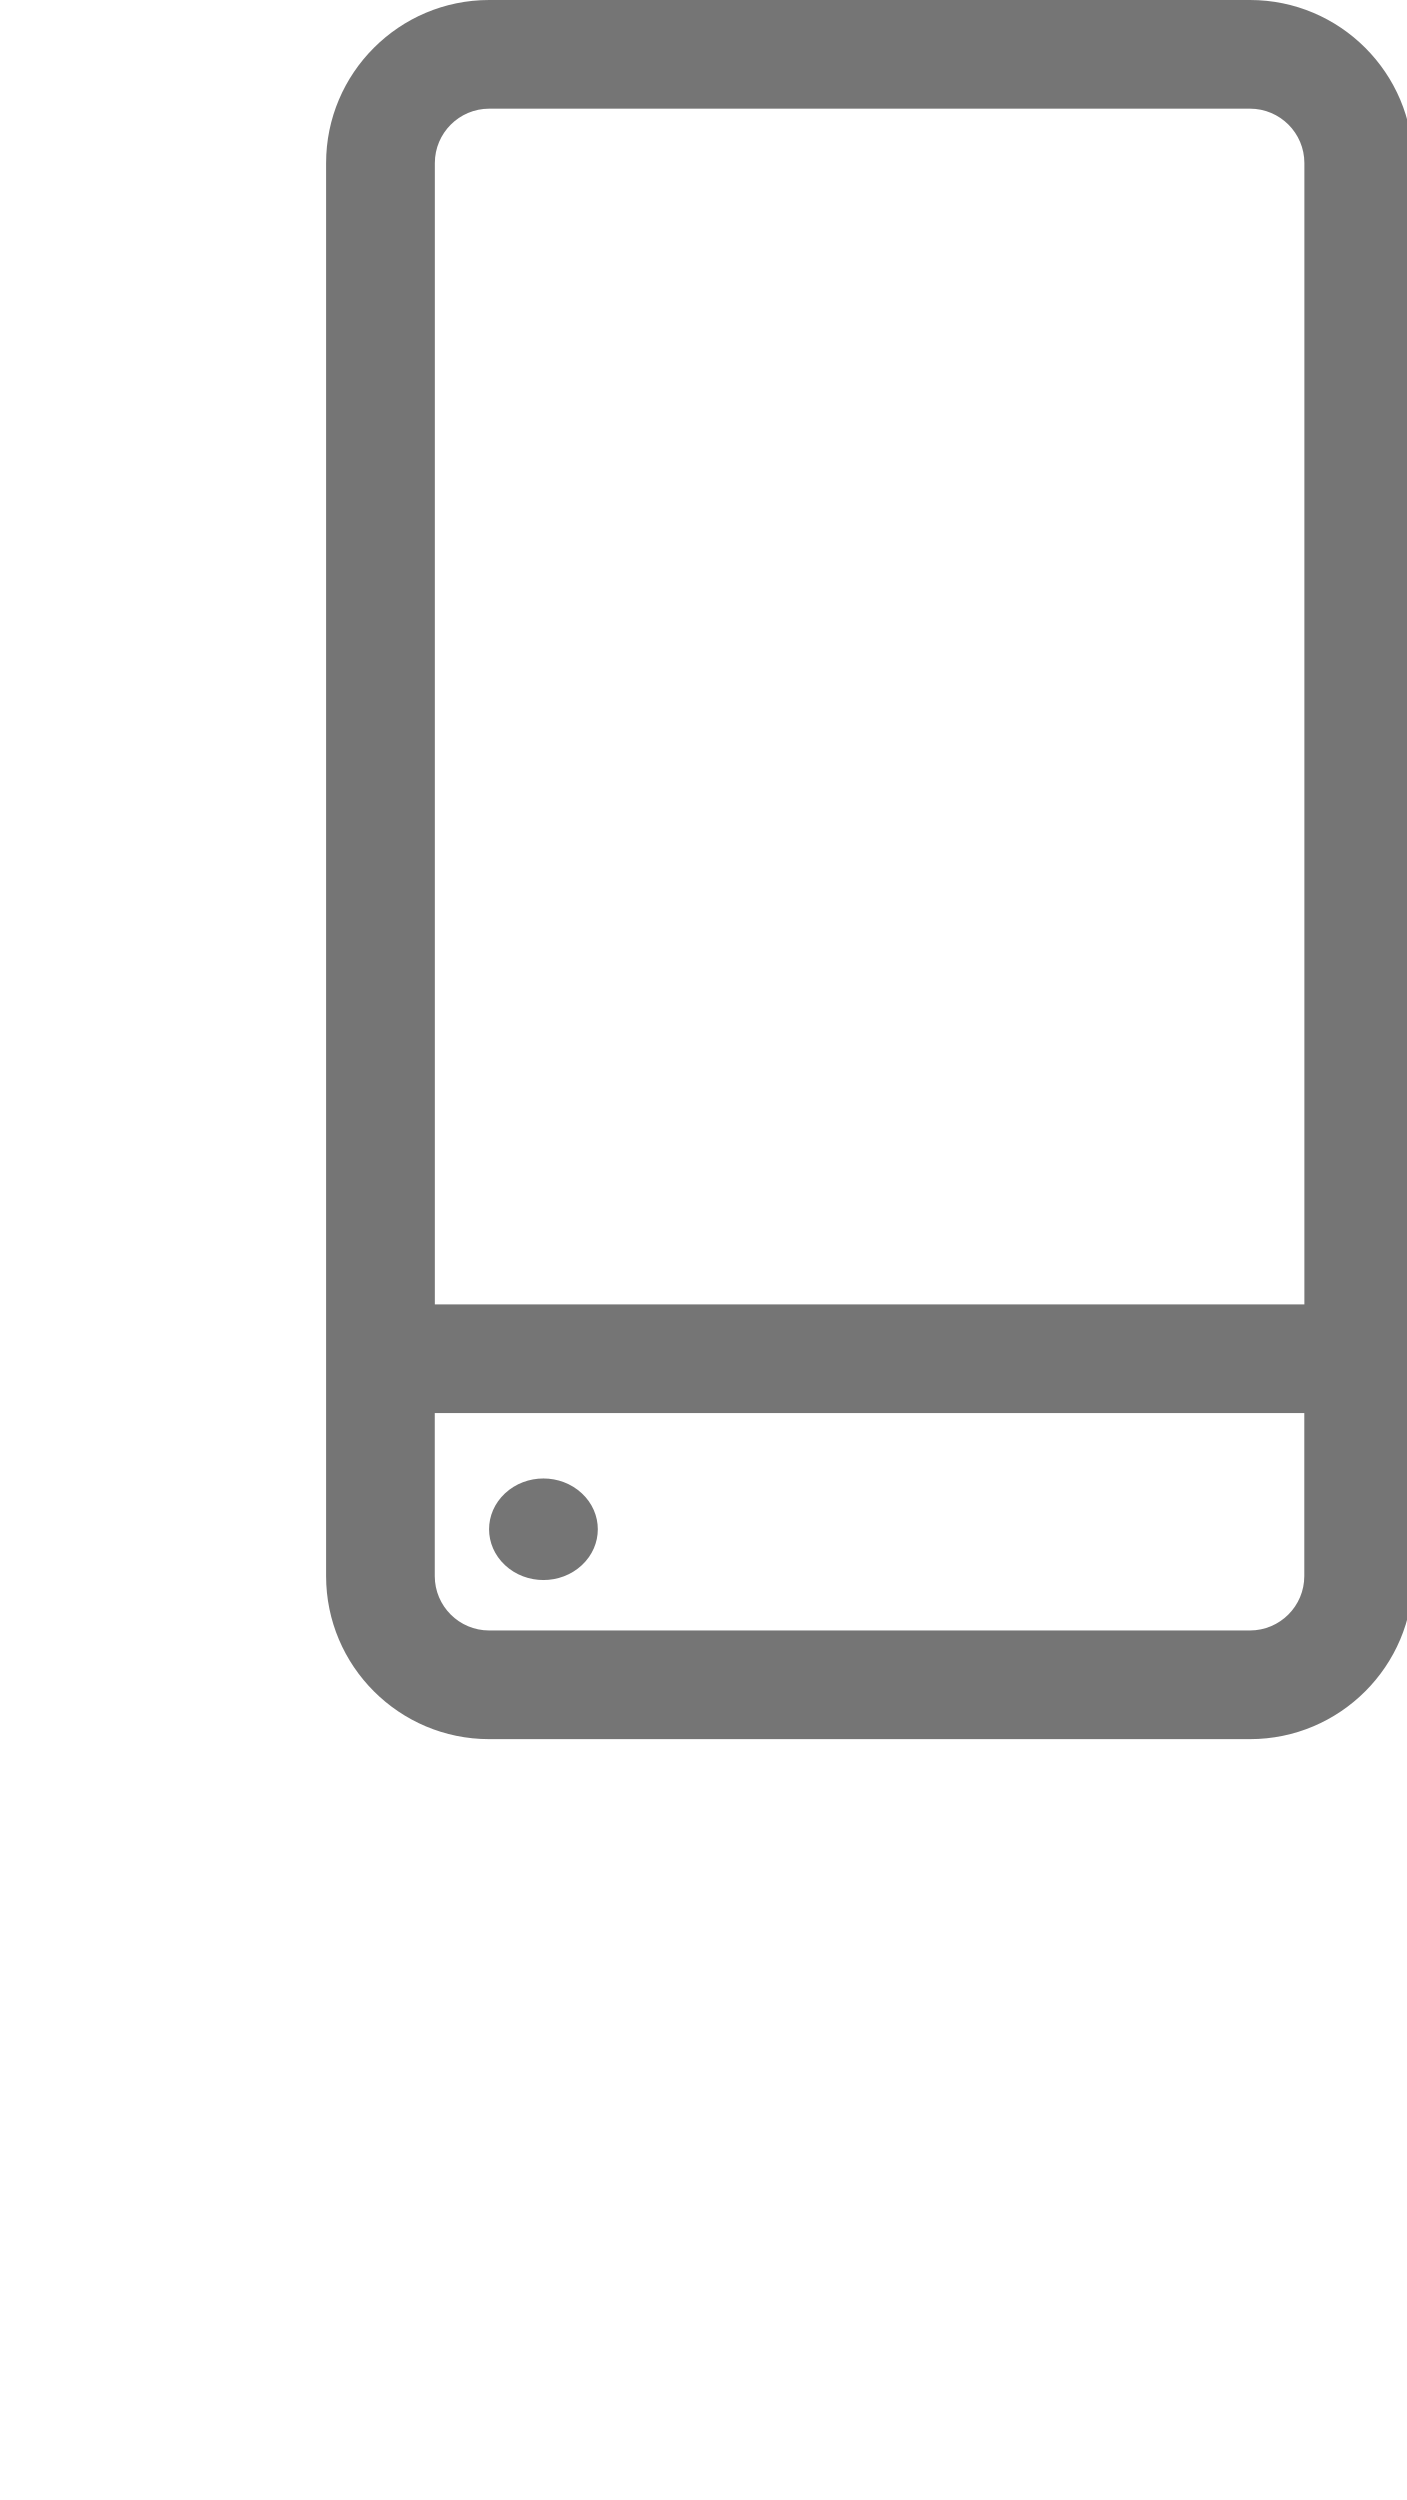
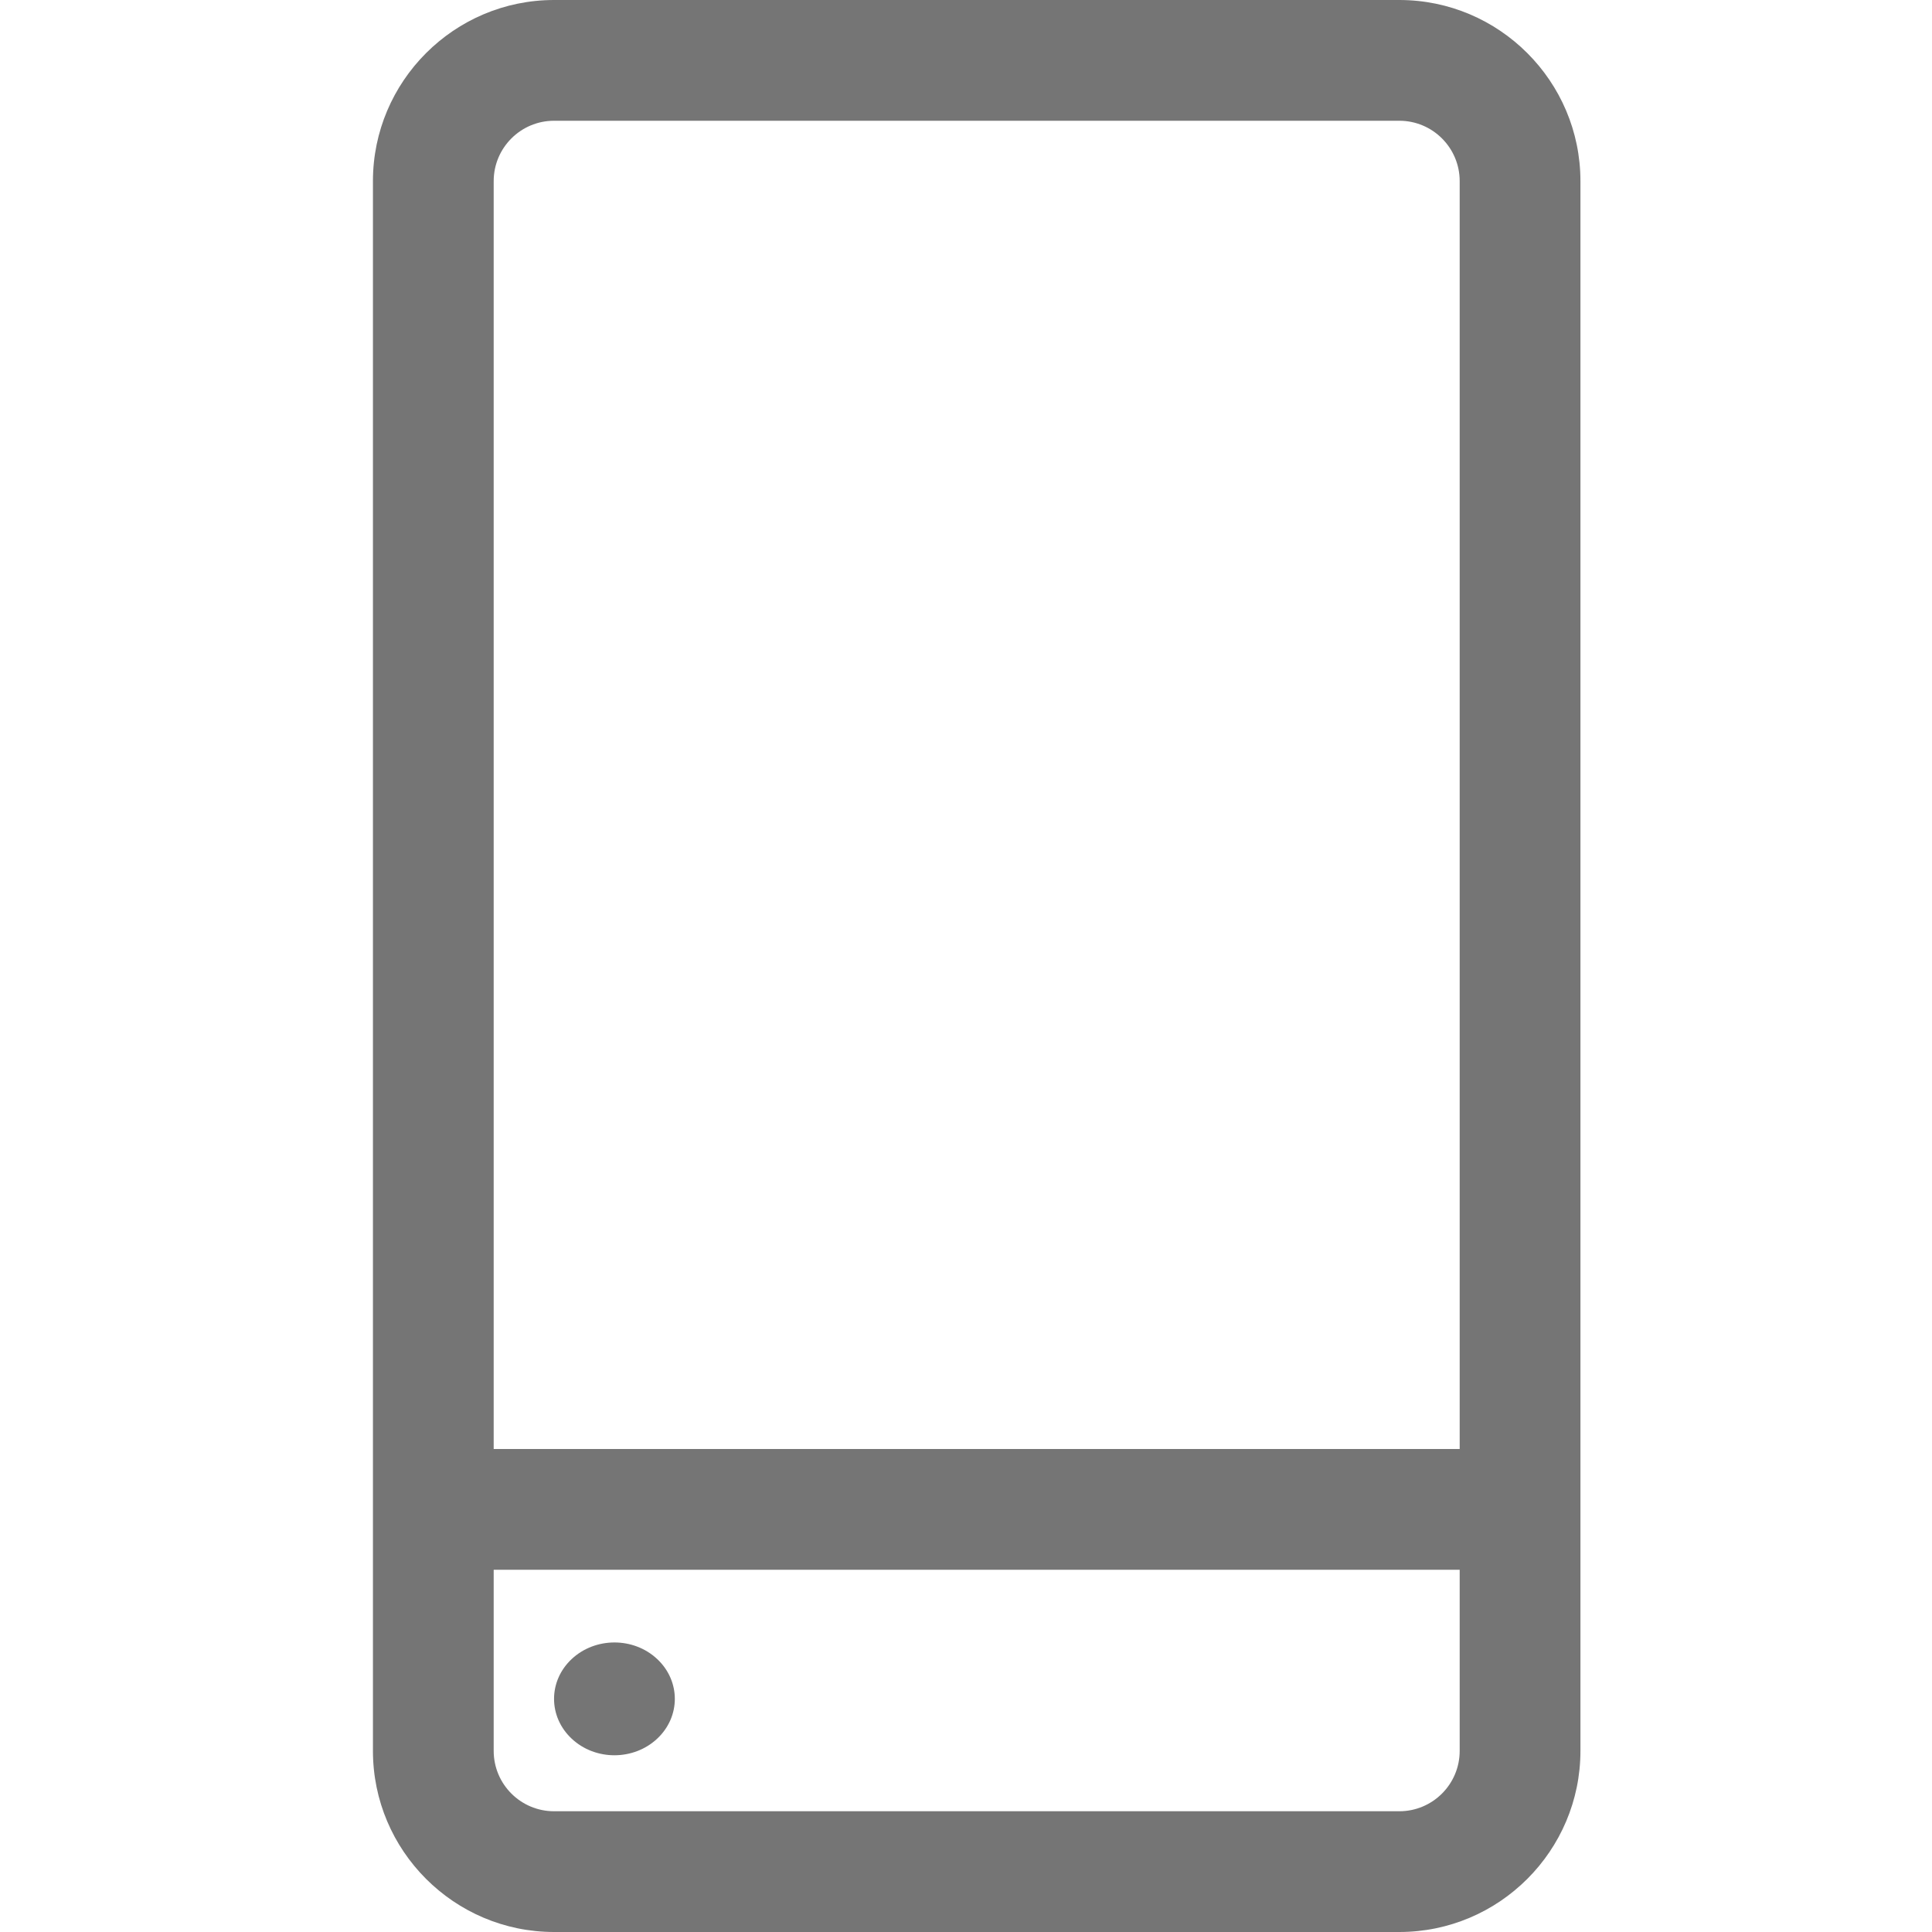
- <svg xmlns="http://www.w3.org/2000/svg" version="1.1" width="18" height="32" viewBox="0 0 18 32">
-   <path fill="#757575" d="M16 0h-9.739c-1.151 0-2.087 0.936-2.087 2.087v18.087c0 1.151 0.936 2.087 2.087 2.087h9.739c1.151 0 2.087-0.936 2.087-2.087v-18.087c0-1.151-0.936-2.087-2.087-2.087zM6.261 1.391h9.739c0.384 0 0.696 0.312 0.696 0.696v14.609h-11.13v-14.609c0-0.384 0.312-0.696 0.696-0.696zM16 20.87h-9.739c-0.384 0-0.696-0.312-0.696-0.696v-2.087h11.13v2.087c0 0.384-0.312 0.696-0.696 0.696z" />
-   <path fill="#757575" d="M7.448 19.115c0.272 0.254 0.272 0.665 0 0.919s-0.712 0.254-0.984 0c-0.272-0.254-0.272-0.665 0-0.919s0.712-0.254 0.984 0z" />
+ <svg xmlns="http://www.w3.org/2000/svg" version="1.1" width="32" height="32" viewBox="0 0 32 32">
+   <path fill="#757575" d="M23.177 0h-14c-1.654 0-3 1.346-3 3v26c0 1.654 1.346 3 3 3h14c1.654 0 3-1.346 3-3v-26c0-1.654-1.346-3-3-3zM9.177 2h14c0.552 0 1 0.448 1 1v21h-16v-21c0-0.552 0.448-1 1-1zM23.177 30h-14c-0.552 0-1-0.448-1-1v-3h16v3c0 0.552-0.448 1-1 1z" />
+   <path fill="#757575" d="M10.884 27.478c0.391 0.365 0.391 0.956 0 1.321s-1.024 0.365-1.414 0c-0.391-0.365-0.391-0.956 0-1.321s1.024-0.365 1.414 0z" />
</svg>
